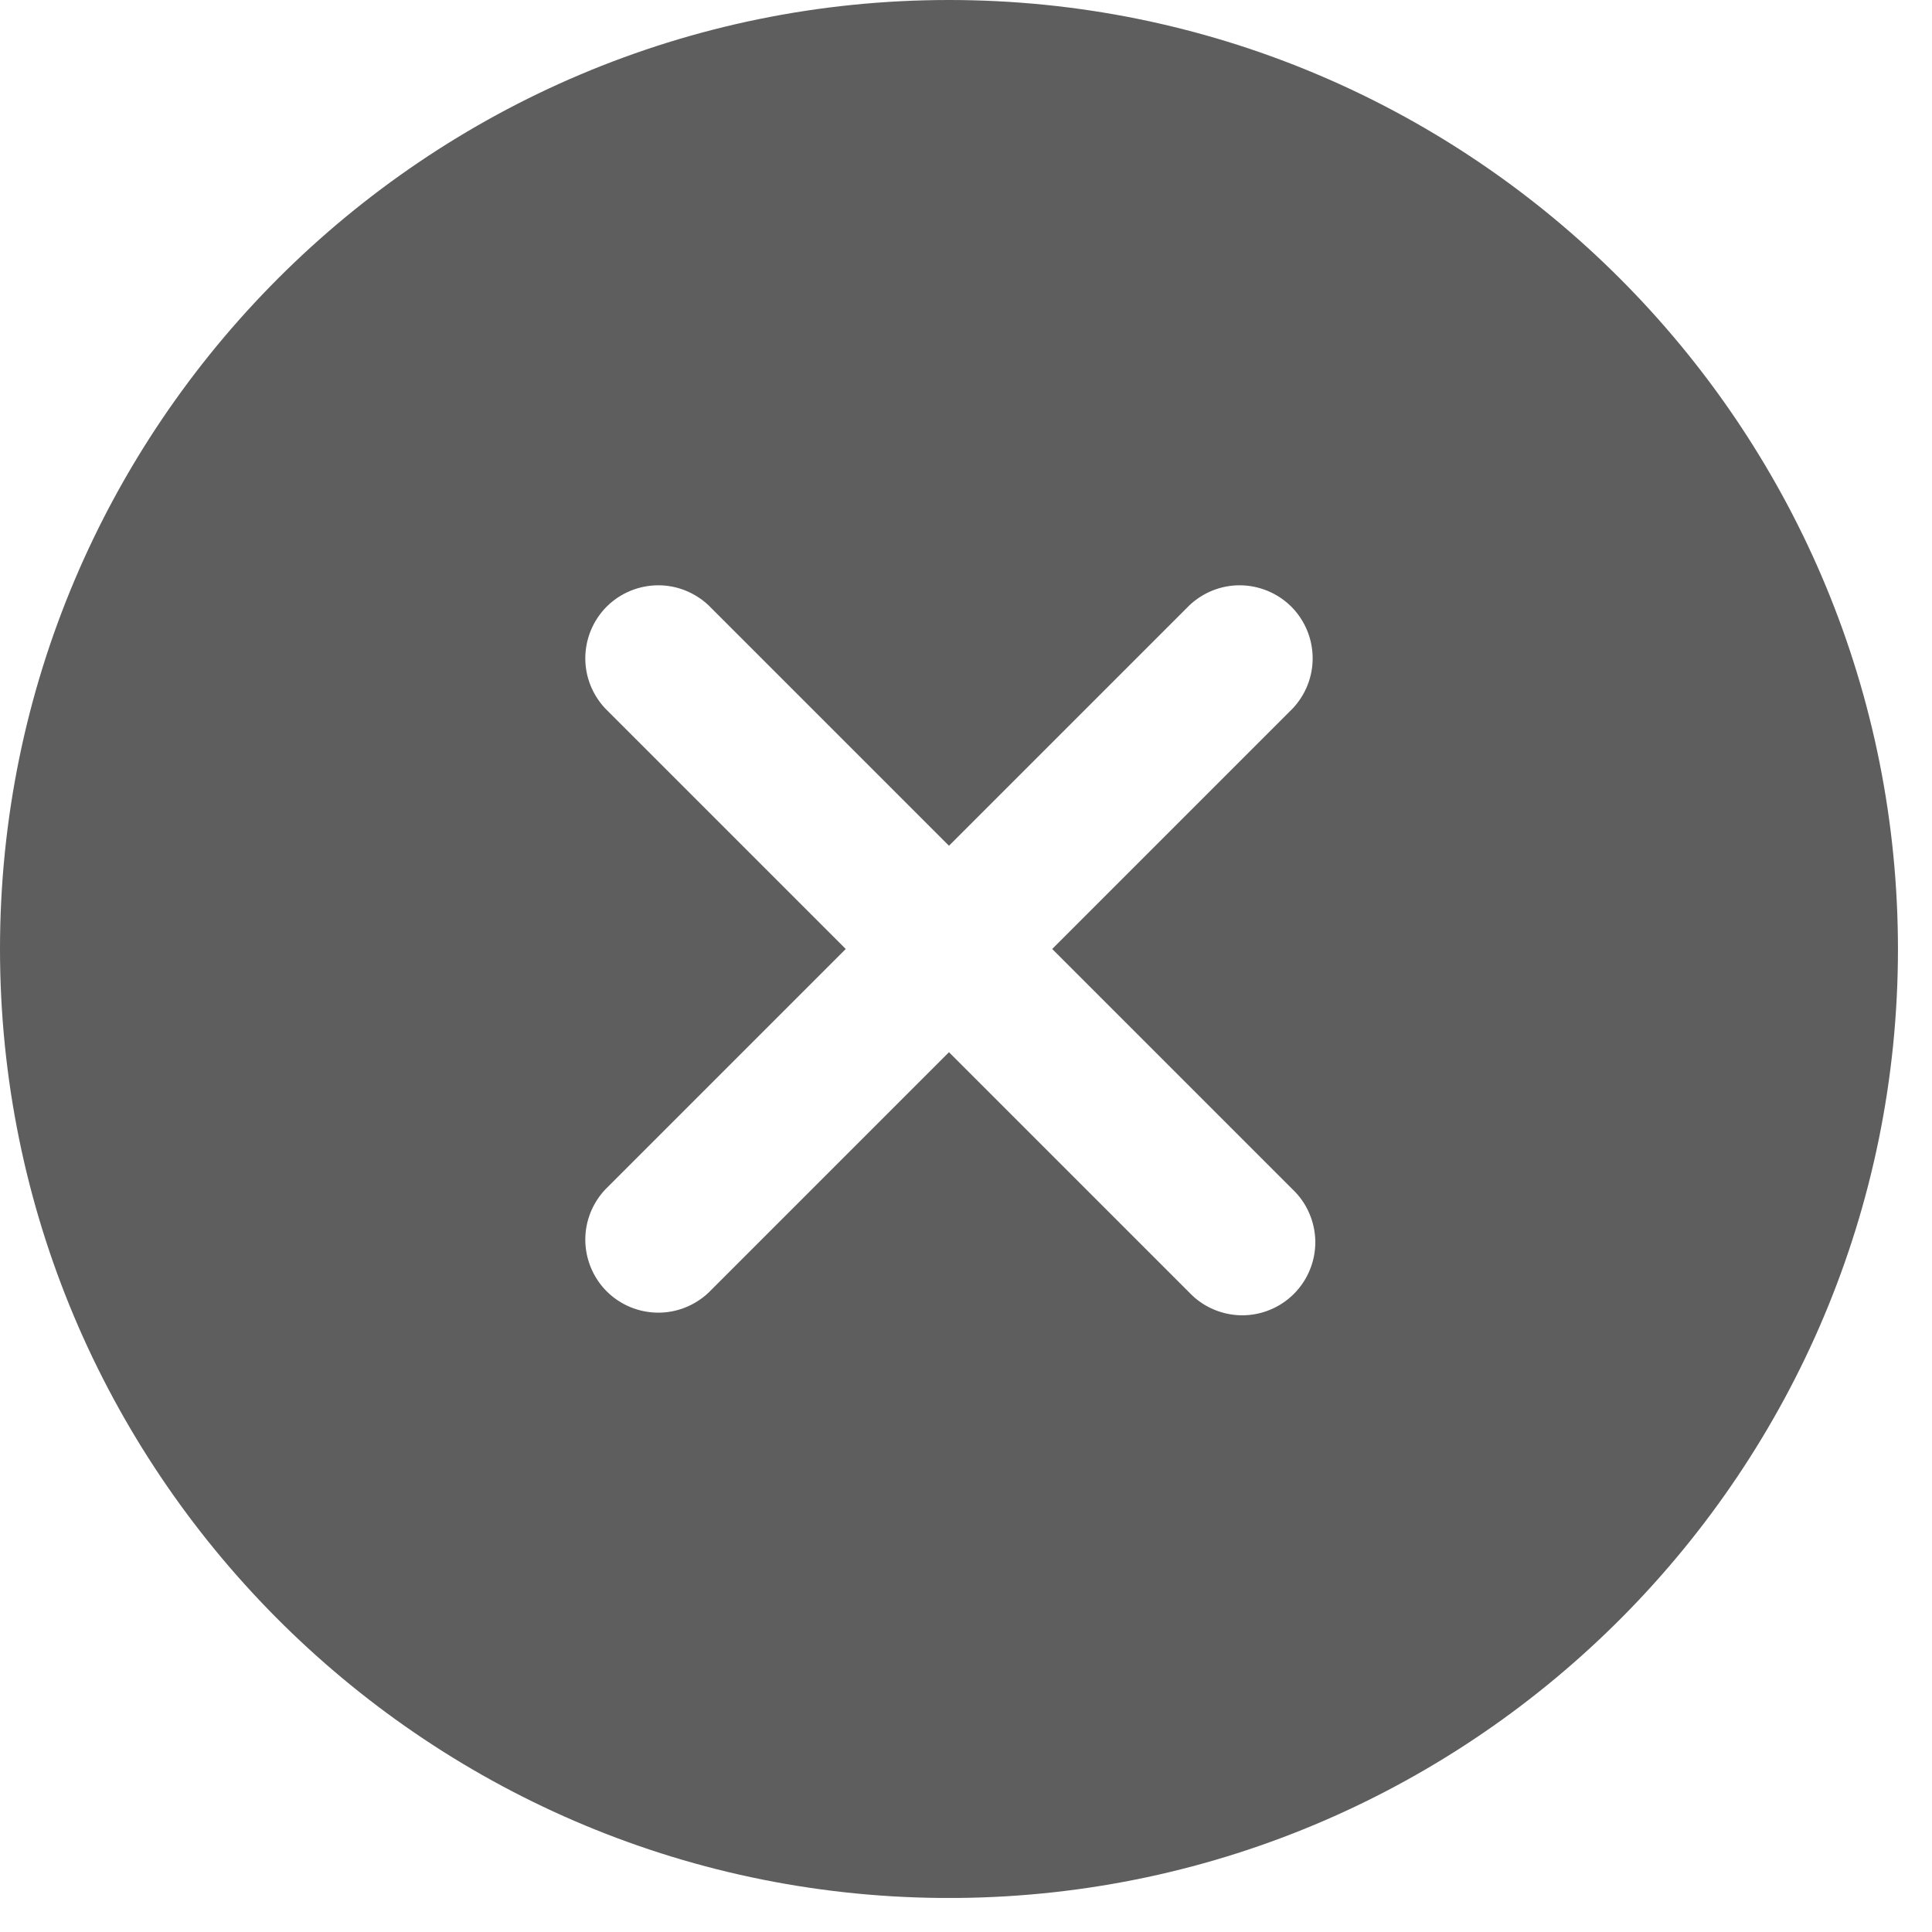
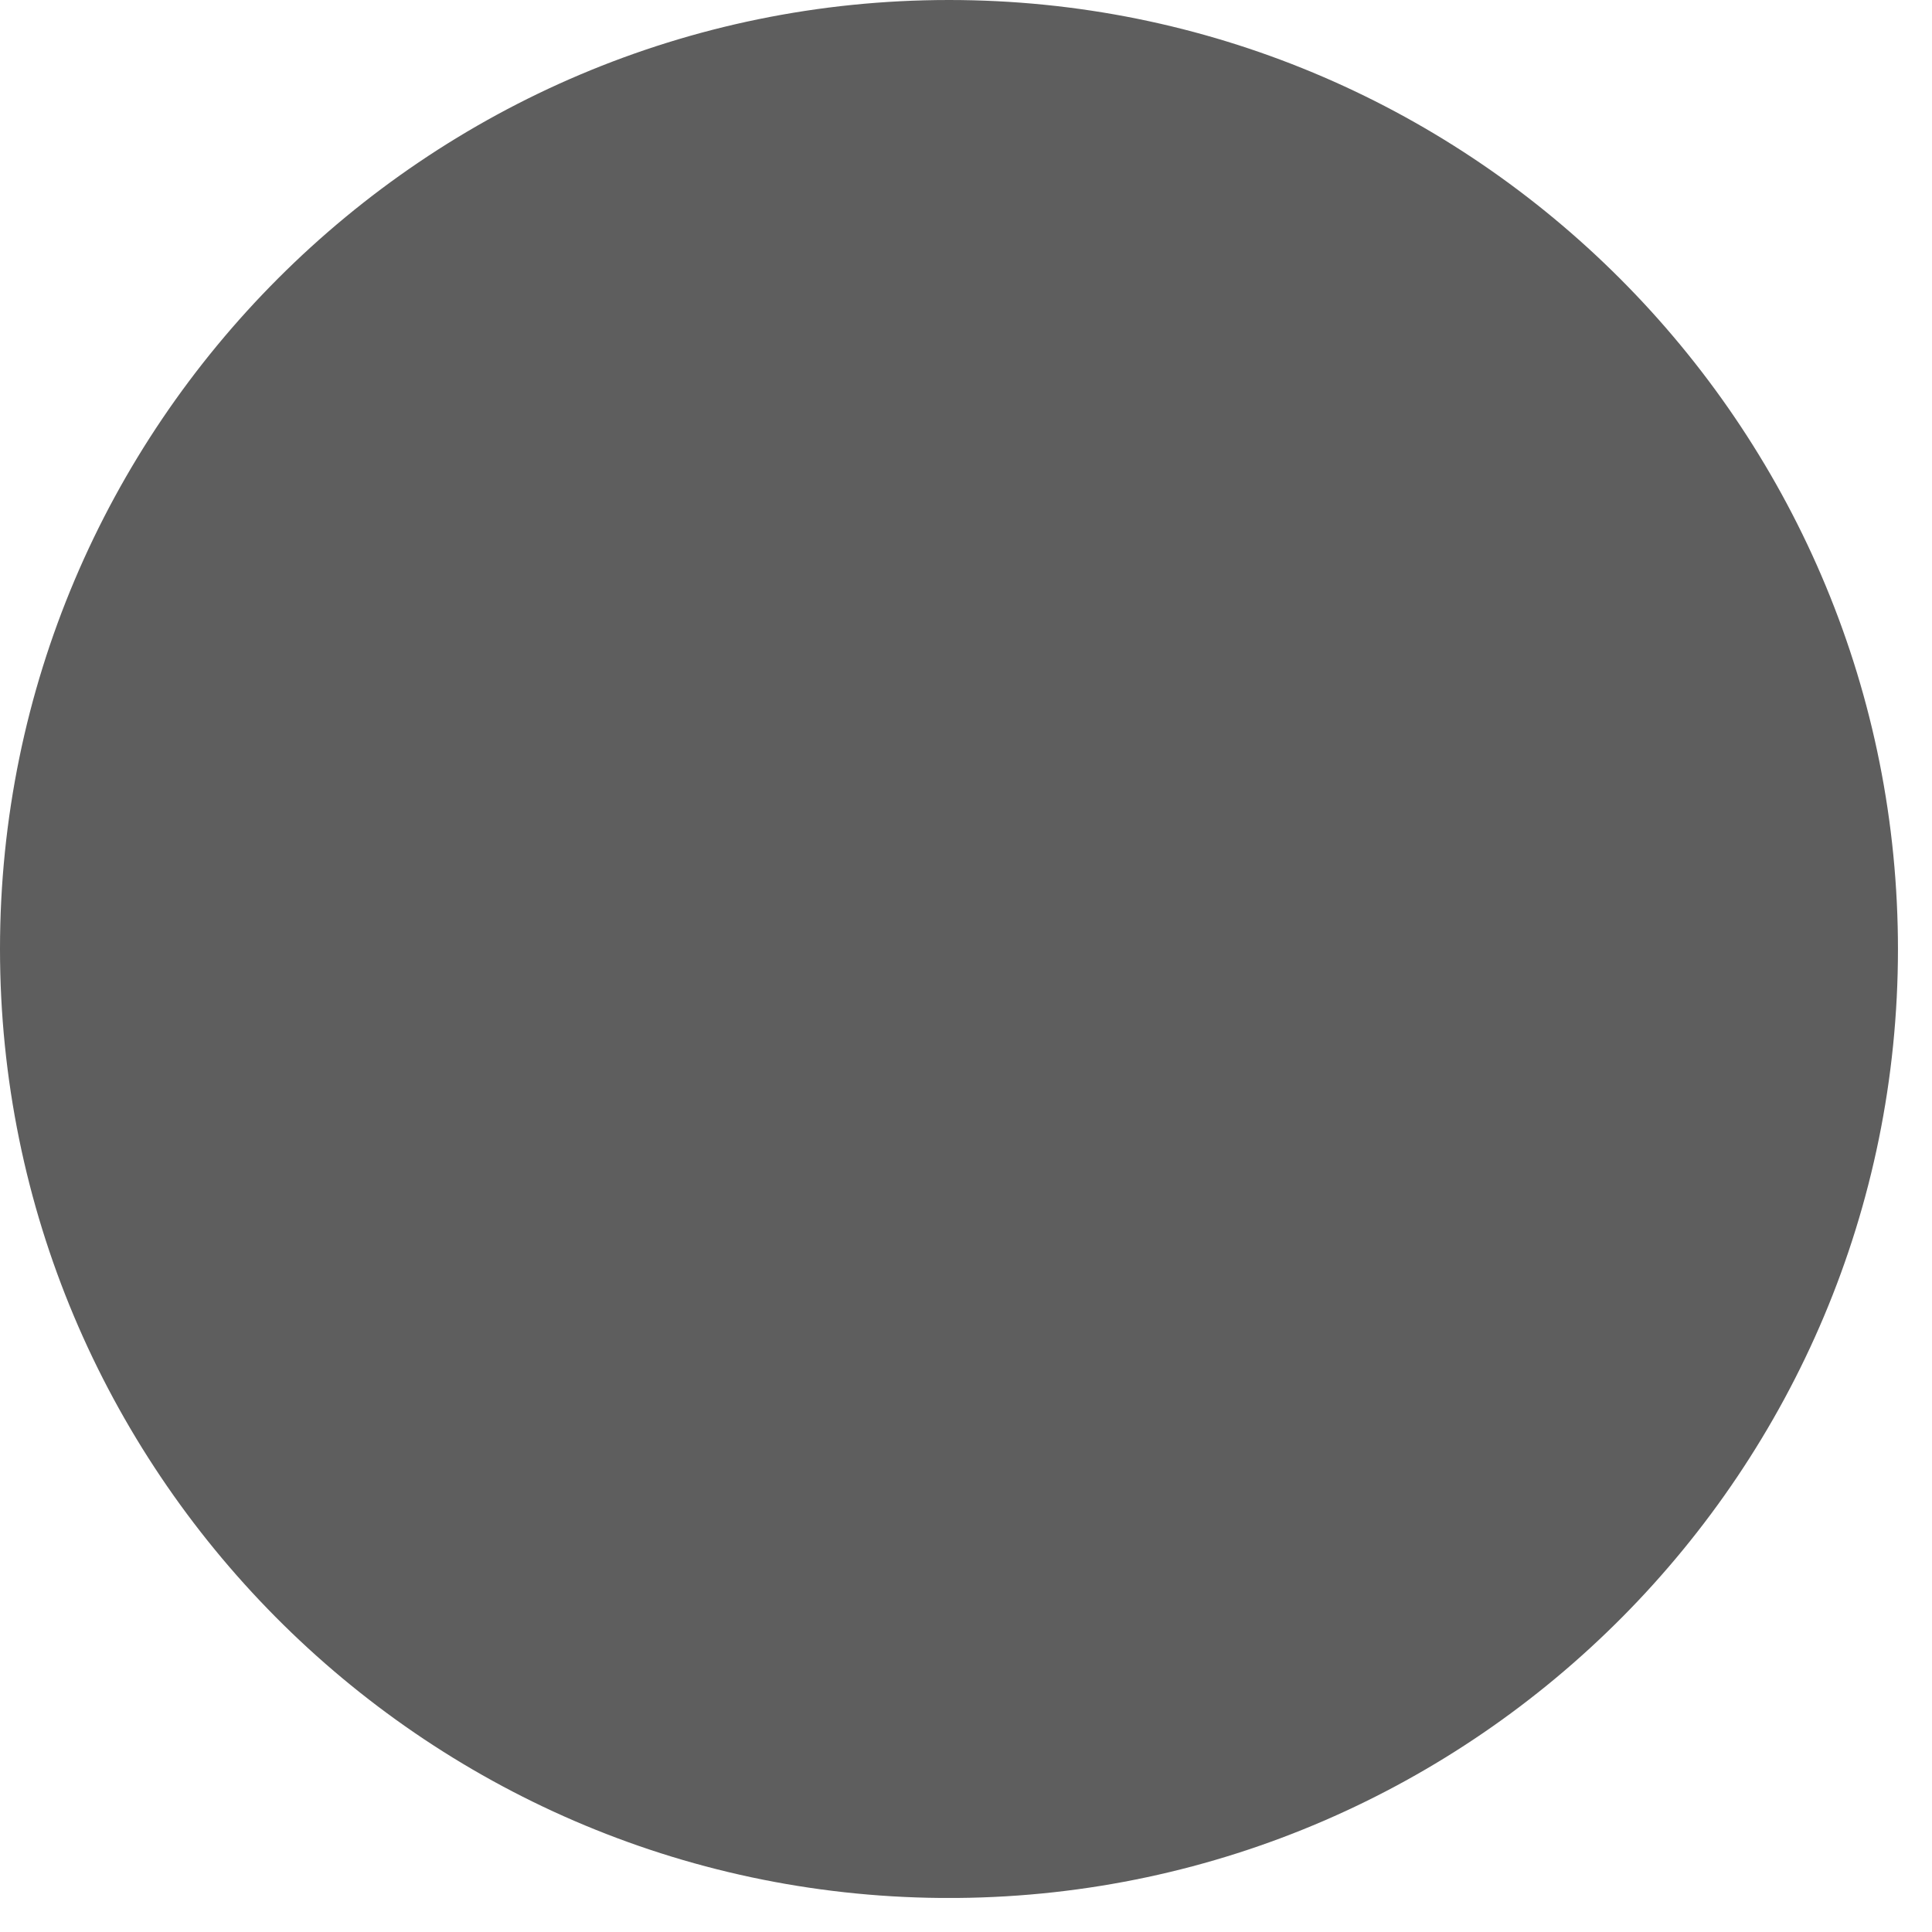
<svg xmlns="http://www.w3.org/2000/svg" width="21" height="21" viewBox="0 0 21 21" fill="none">
-   <path fill-rule="evenodd" clip-rule="evenodd" d="M20.63 10.315C20.63 10.233 20.629 10.152 20.627 10.071C20.497 4.496 15.921 0 10.315 0C4.627 0 0 4.627 0 10.315C0 15.972 4.578 20.58 10.223 20.63C10.254 20.63 10.284 20.63 10.315 20.63C10.346 20.63 10.376 20.63 10.407 20.63C16.052 20.58 20.63 15.972 20.63 10.315ZM14.23 13.185C14.188 13.088 14.127 13.001 14.05 12.928L11.437 10.315L14.05 7.702C14.192 7.552 14.271 7.352 14.268 7.145C14.265 6.938 14.182 6.741 14.036 6.594C13.889 6.448 13.691 6.365 13.485 6.362C13.278 6.359 13.078 6.438 12.928 6.58L10.315 9.193L7.702 6.58C7.552 6.438 7.352 6.359 7.145 6.362C6.938 6.365 6.741 6.448 6.594 6.594C6.448 6.741 6.365 6.938 6.362 7.145C6.359 7.352 6.438 7.552 6.58 7.702L9.193 10.315L6.58 12.928C6.438 13.078 6.359 13.278 6.362 13.485C6.365 13.691 6.448 13.889 6.594 14.036C6.741 14.182 6.938 14.265 7.145 14.268C7.352 14.271 7.552 14.192 7.702 14.05L10.315 11.437L12.928 14.05C13.001 14.127 13.088 14.188 13.185 14.23C13.283 14.273 13.387 14.295 13.493 14.297C13.599 14.298 13.704 14.278 13.802 14.238C13.9 14.198 13.989 14.139 14.064 14.064C14.139 13.989 14.198 13.9 14.238 13.802C14.278 13.704 14.298 13.599 14.297 13.493C14.295 13.387 14.273 13.283 14.23 13.185Z" fill="#5E5E5E" />
+   <path fillRule="evenodd" clipRule="evenodd" d="M20.63 10.315C20.63 10.233 20.629 10.152 20.627 10.071C20.497 4.496 15.921 0 10.315 0C4.627 0 0 4.627 0 10.315C0 15.972 4.578 20.58 10.223 20.63C10.254 20.63 10.284 20.63 10.315 20.63C10.346 20.63 10.376 20.63 10.407 20.63C16.052 20.58 20.63 15.972 20.63 10.315ZM14.23 13.185C14.188 13.088 14.127 13.001 14.05 12.928L11.437 10.315L14.05 7.702C14.192 7.552 14.271 7.352 14.268 7.145C14.265 6.938 14.182 6.741 14.036 6.594C13.889 6.448 13.691 6.365 13.485 6.362C13.278 6.359 13.078 6.438 12.928 6.58L10.315 9.193L7.702 6.58C7.552 6.438 7.352 6.359 7.145 6.362C6.938 6.365 6.741 6.448 6.594 6.594C6.448 6.741 6.365 6.938 6.362 7.145C6.359 7.352 6.438 7.552 6.58 7.702L9.193 10.315L6.58 12.928C6.438 13.078 6.359 13.278 6.362 13.485C6.365 13.691 6.448 13.889 6.594 14.036C6.741 14.182 6.938 14.265 7.145 14.268C7.352 14.271 7.552 14.192 7.702 14.05L10.315 11.437L12.928 14.05C13.001 14.127 13.088 14.188 13.185 14.23C13.283 14.273 13.387 14.295 13.493 14.297C13.599 14.298 13.704 14.278 13.802 14.238C13.9 14.198 13.989 14.139 14.064 14.064C14.139 13.989 14.198 13.9 14.238 13.802C14.278 13.704 14.298 13.599 14.297 13.493C14.295 13.387 14.273 13.283 14.23 13.185Z" fill="#5E5E5E" />
</svg>
